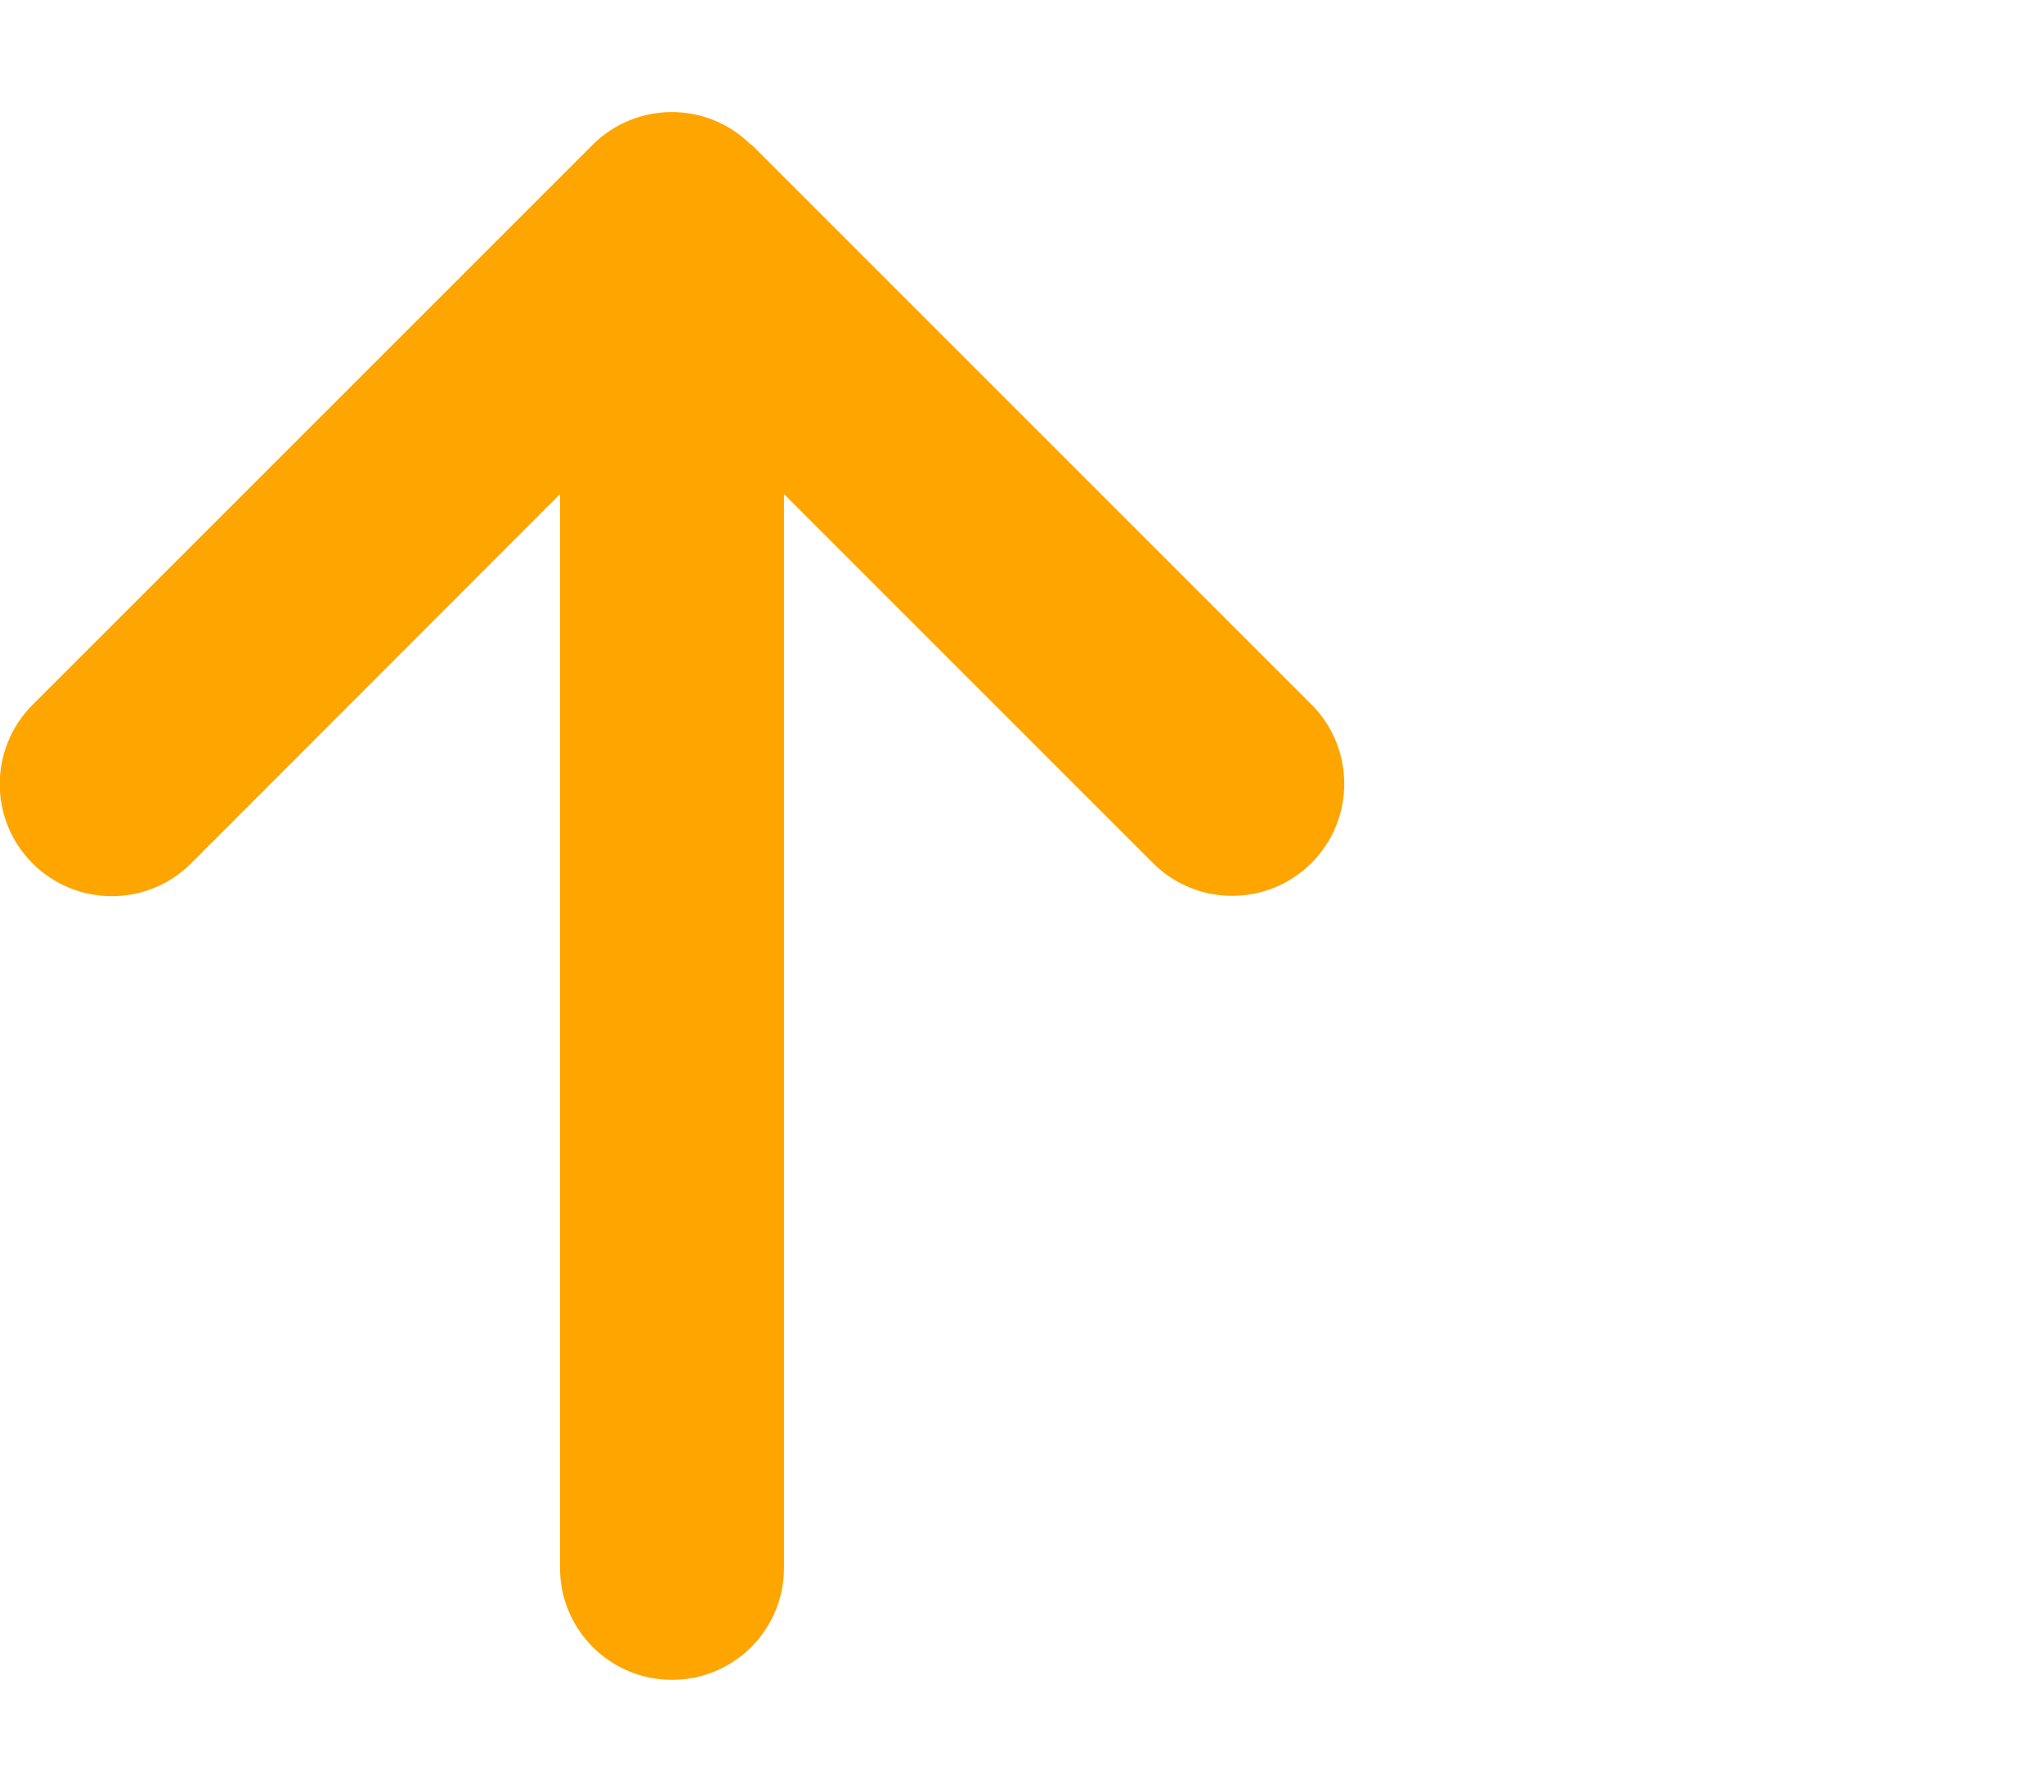
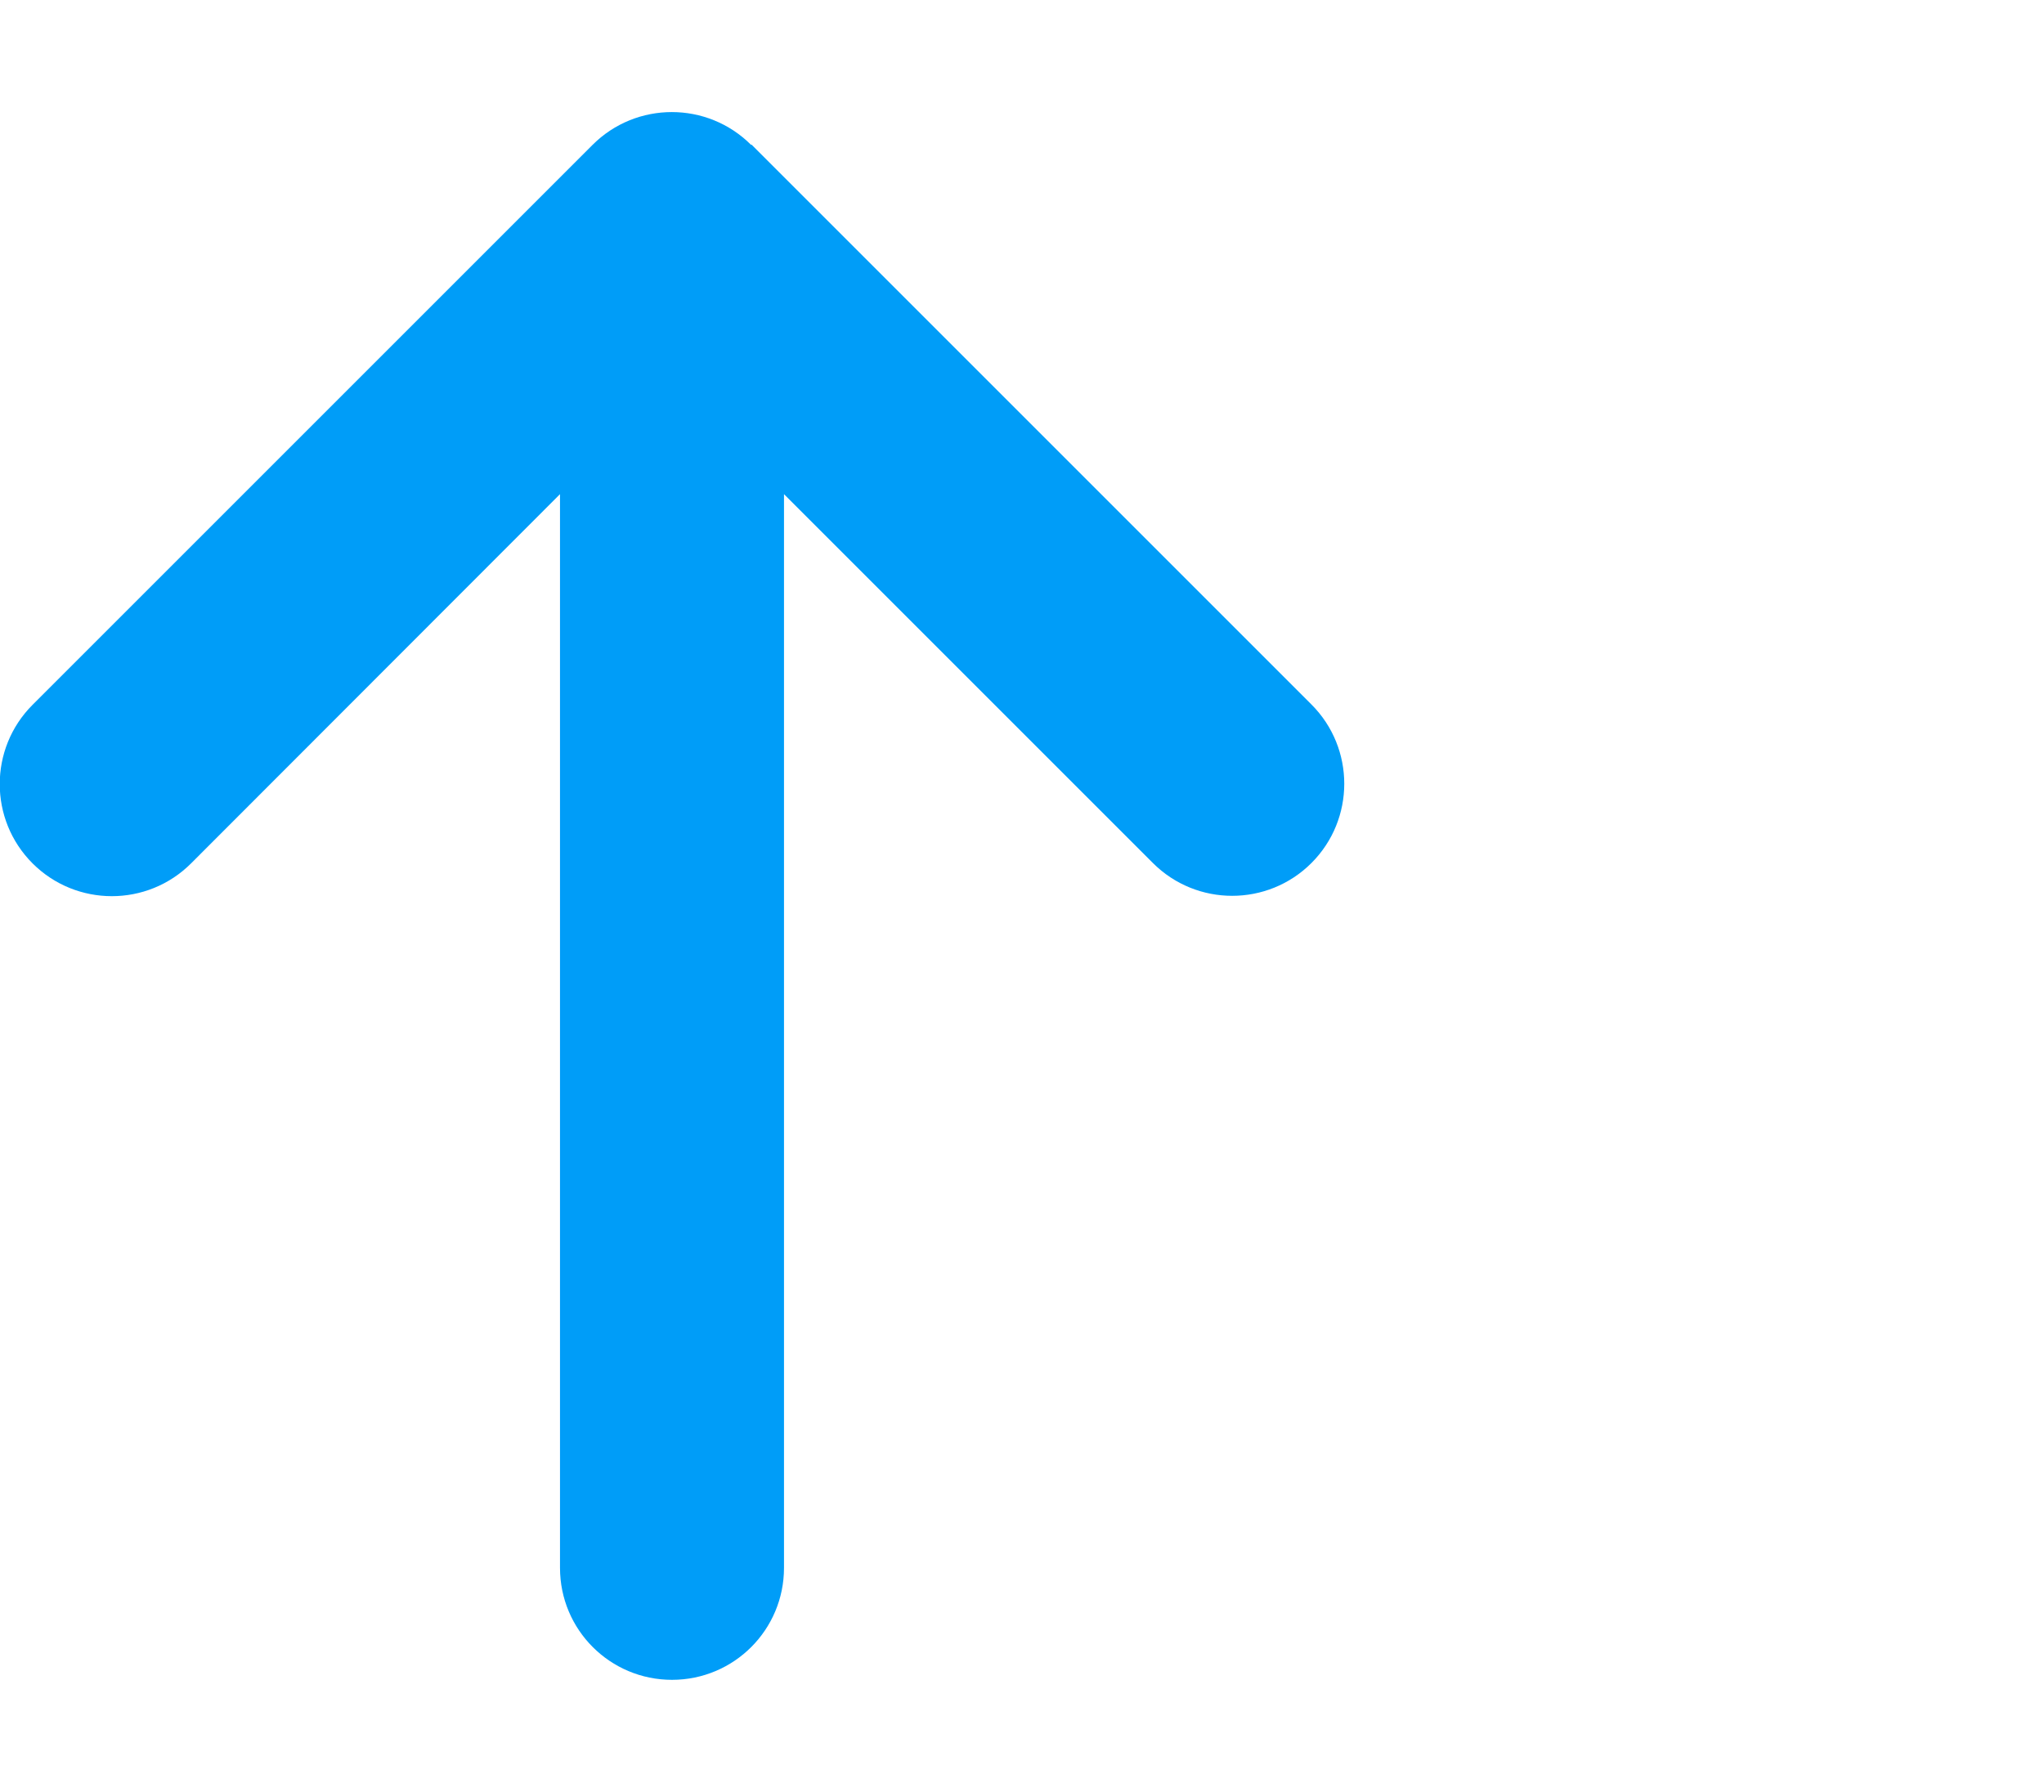
- <svg xmlns="http://www.w3.org/2000/svg" viewBox="0 0 584 512" fill="orange" height="20px">
+ <svg xmlns="http://www.w3.org/2000/svg" viewBox="0 0 584 512" fill="#009df8" height="20px">
  <path d="M214.6 41.4c-12.5-12.5-32.8-12.5-45.3 0l-160 160c-12.5 12.5-12.5 32.8 0 45.3s32.8 12.5 45.3 0L160 141.2V448c0 17.7 14.3 32 32 32s32-14.3 32-32V141.2L329.4 246.6c12.5 12.5 32.8 12.5 45.3 0s12.5-32.8 0-45.3l-160-160z" />
</svg>
